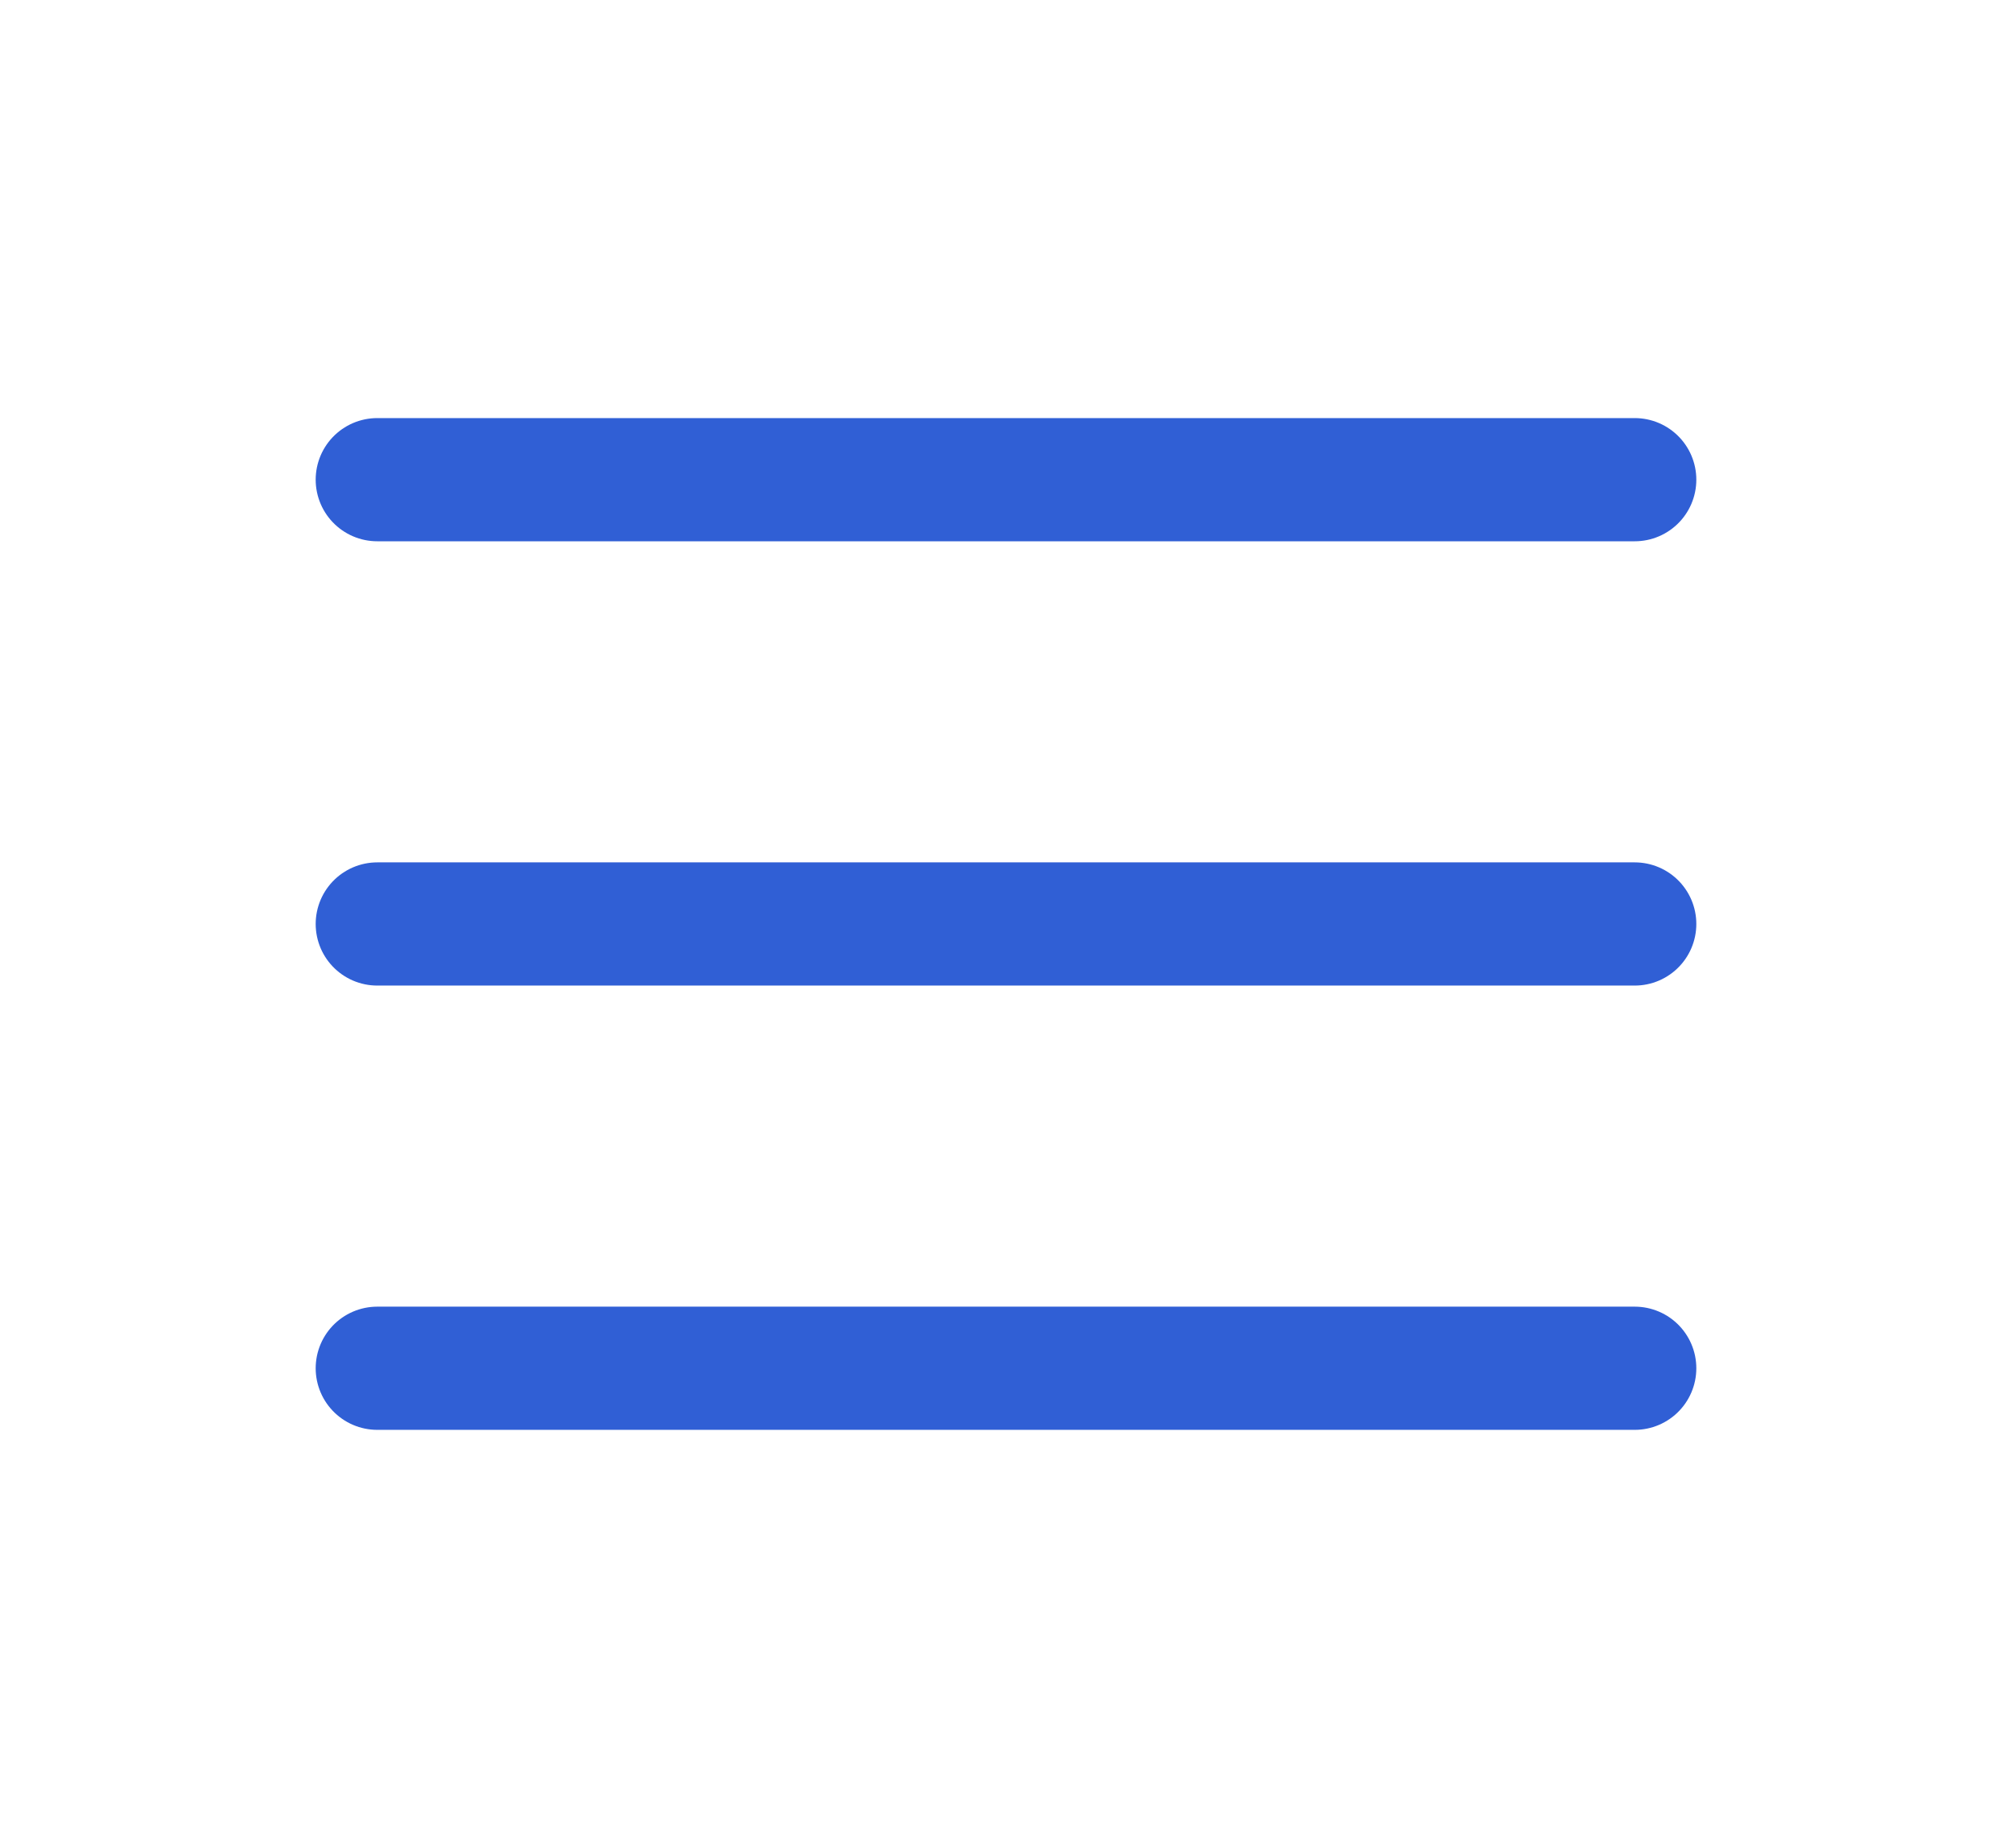
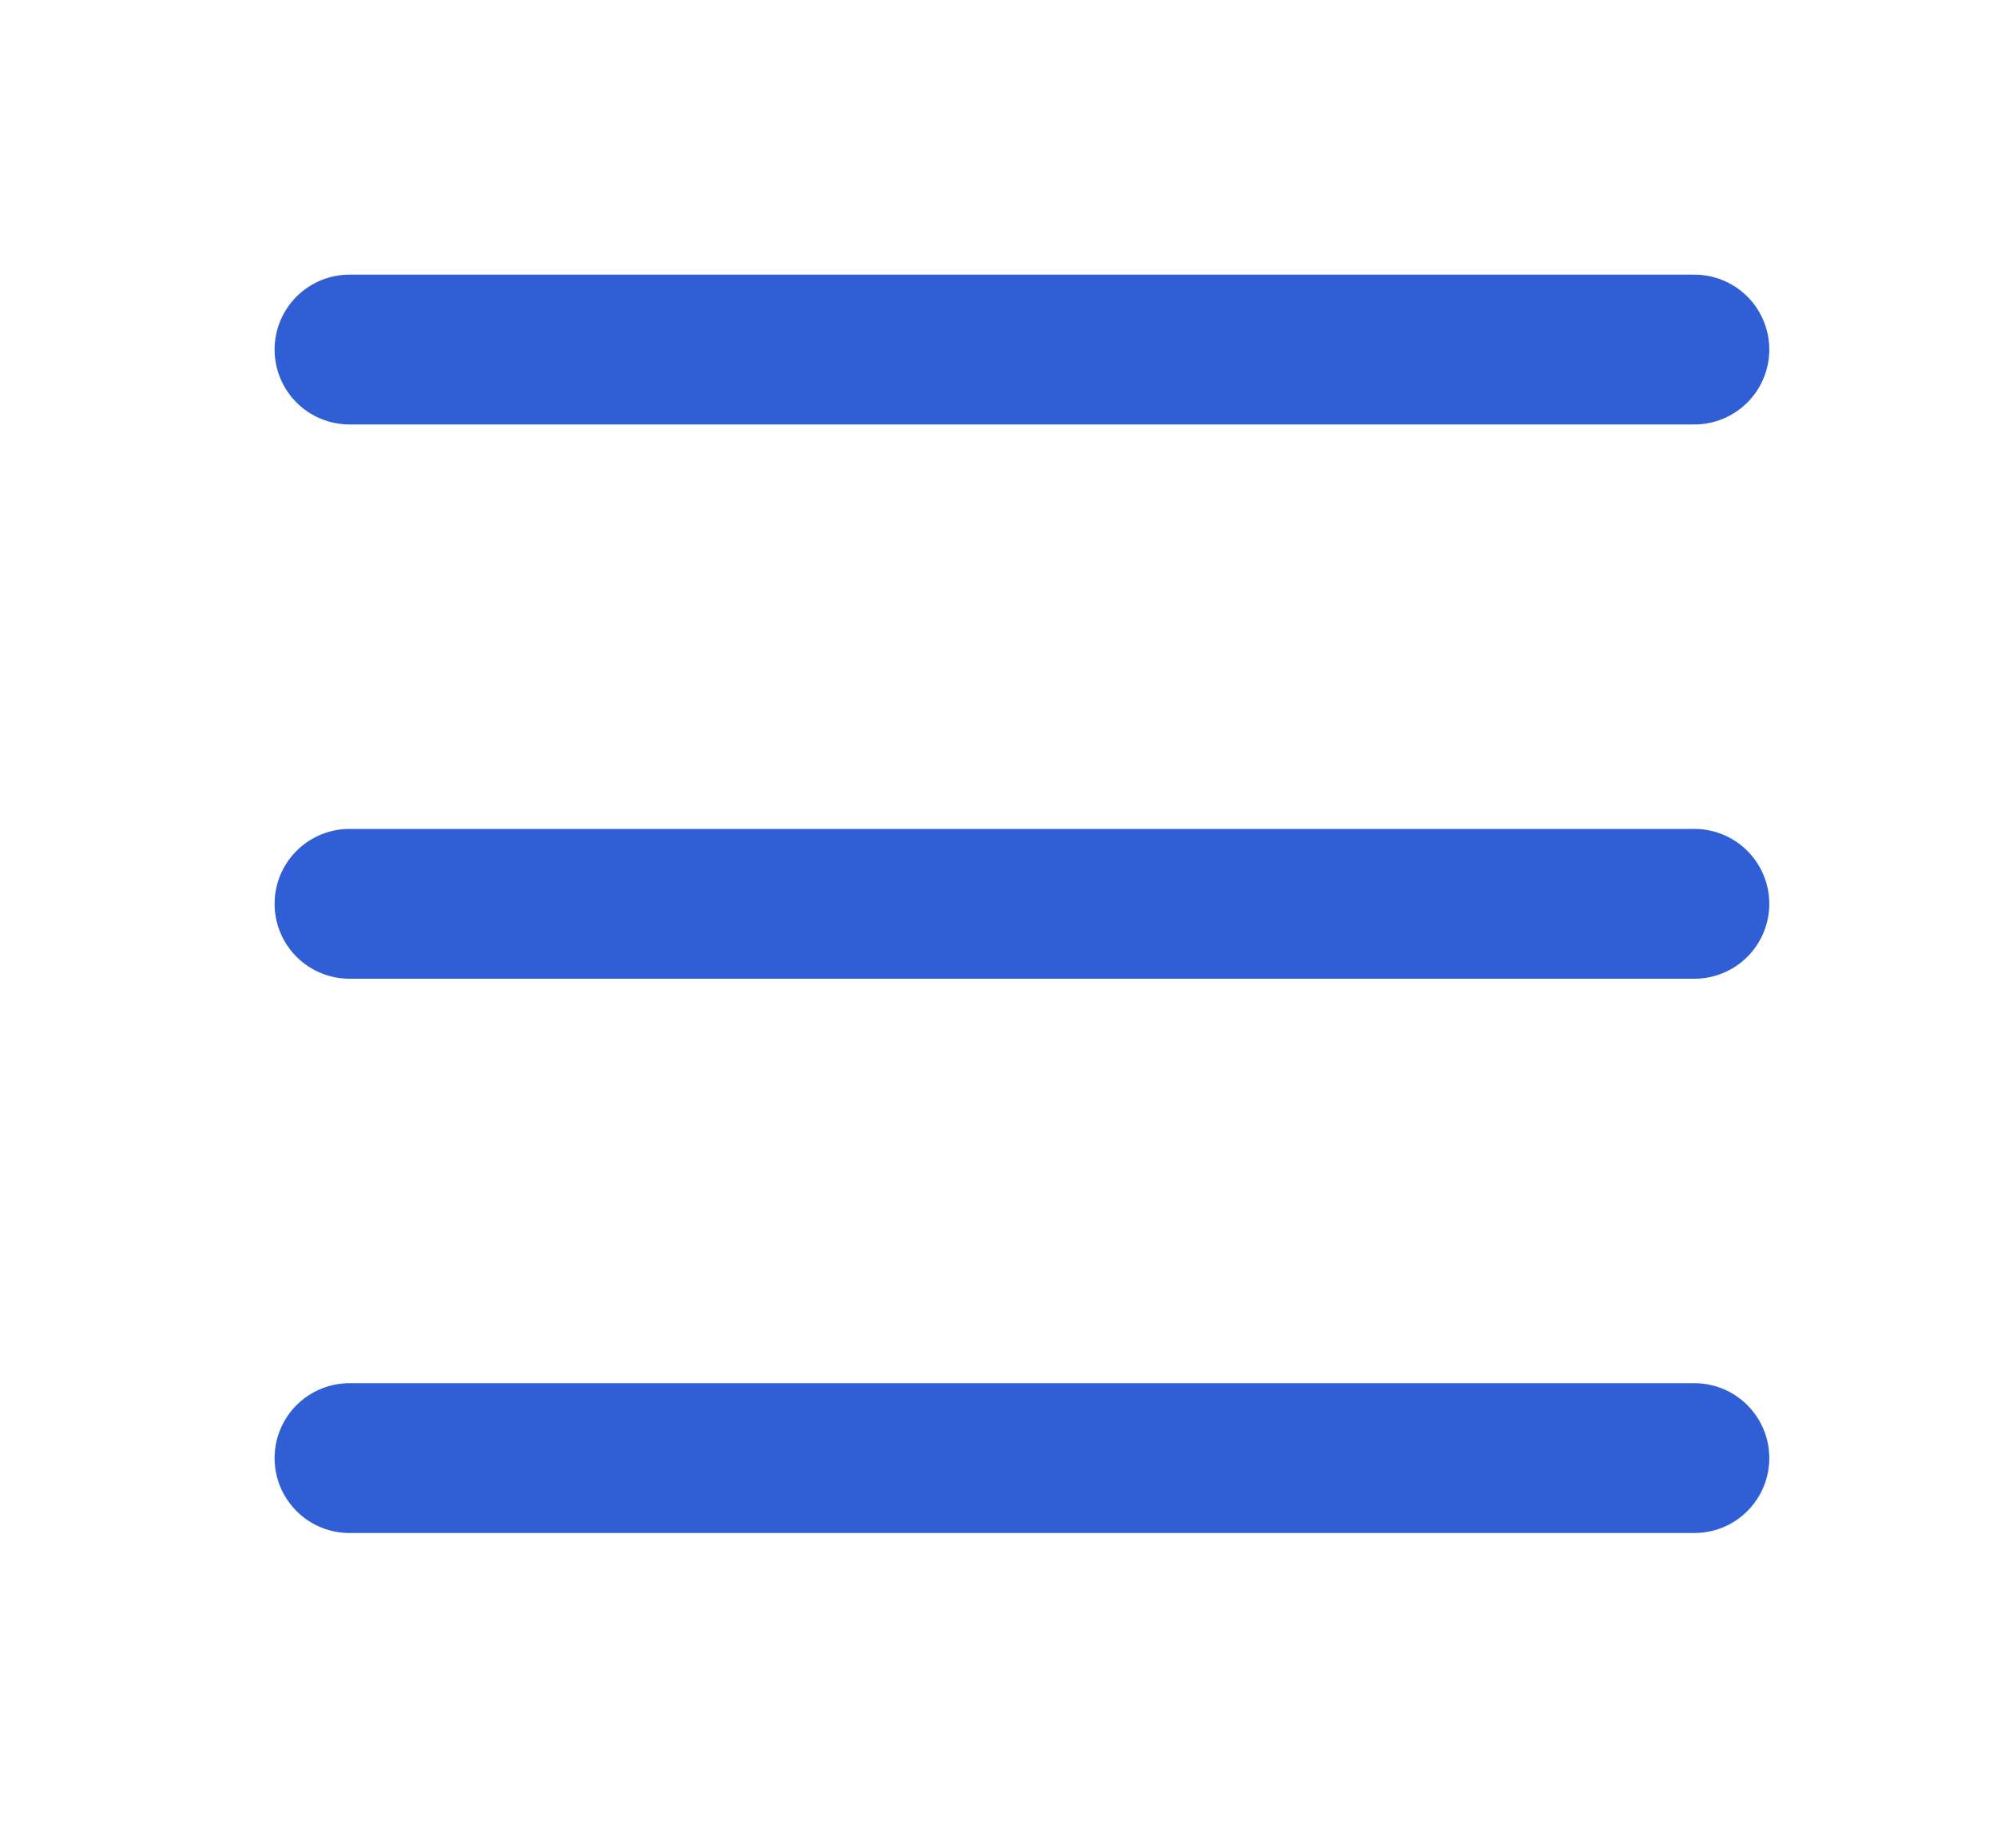
- <svg xmlns="http://www.w3.org/2000/svg" width="49" height="45" viewBox="0 0 49 45" fill="none">
-   <path d="M9.188 22.5H39.812M9.188 33.319H39.812M9.188 11.681H39.812" stroke="#305FD5" stroke-width="3" stroke-miterlimit="10" stroke-linecap="round" />
+ <svg xmlns="http://www.w3.org/2000/svg" width="40" height="37" viewBox="0 0 40 37" fill="none">
+   <path d="M7 18.1H33.939M7 29.2H33.939M7 7H33.939" stroke="#305FD5" stroke-width="3" stroke-miterlimit="10" stroke-linecap="round" />
</svg>
